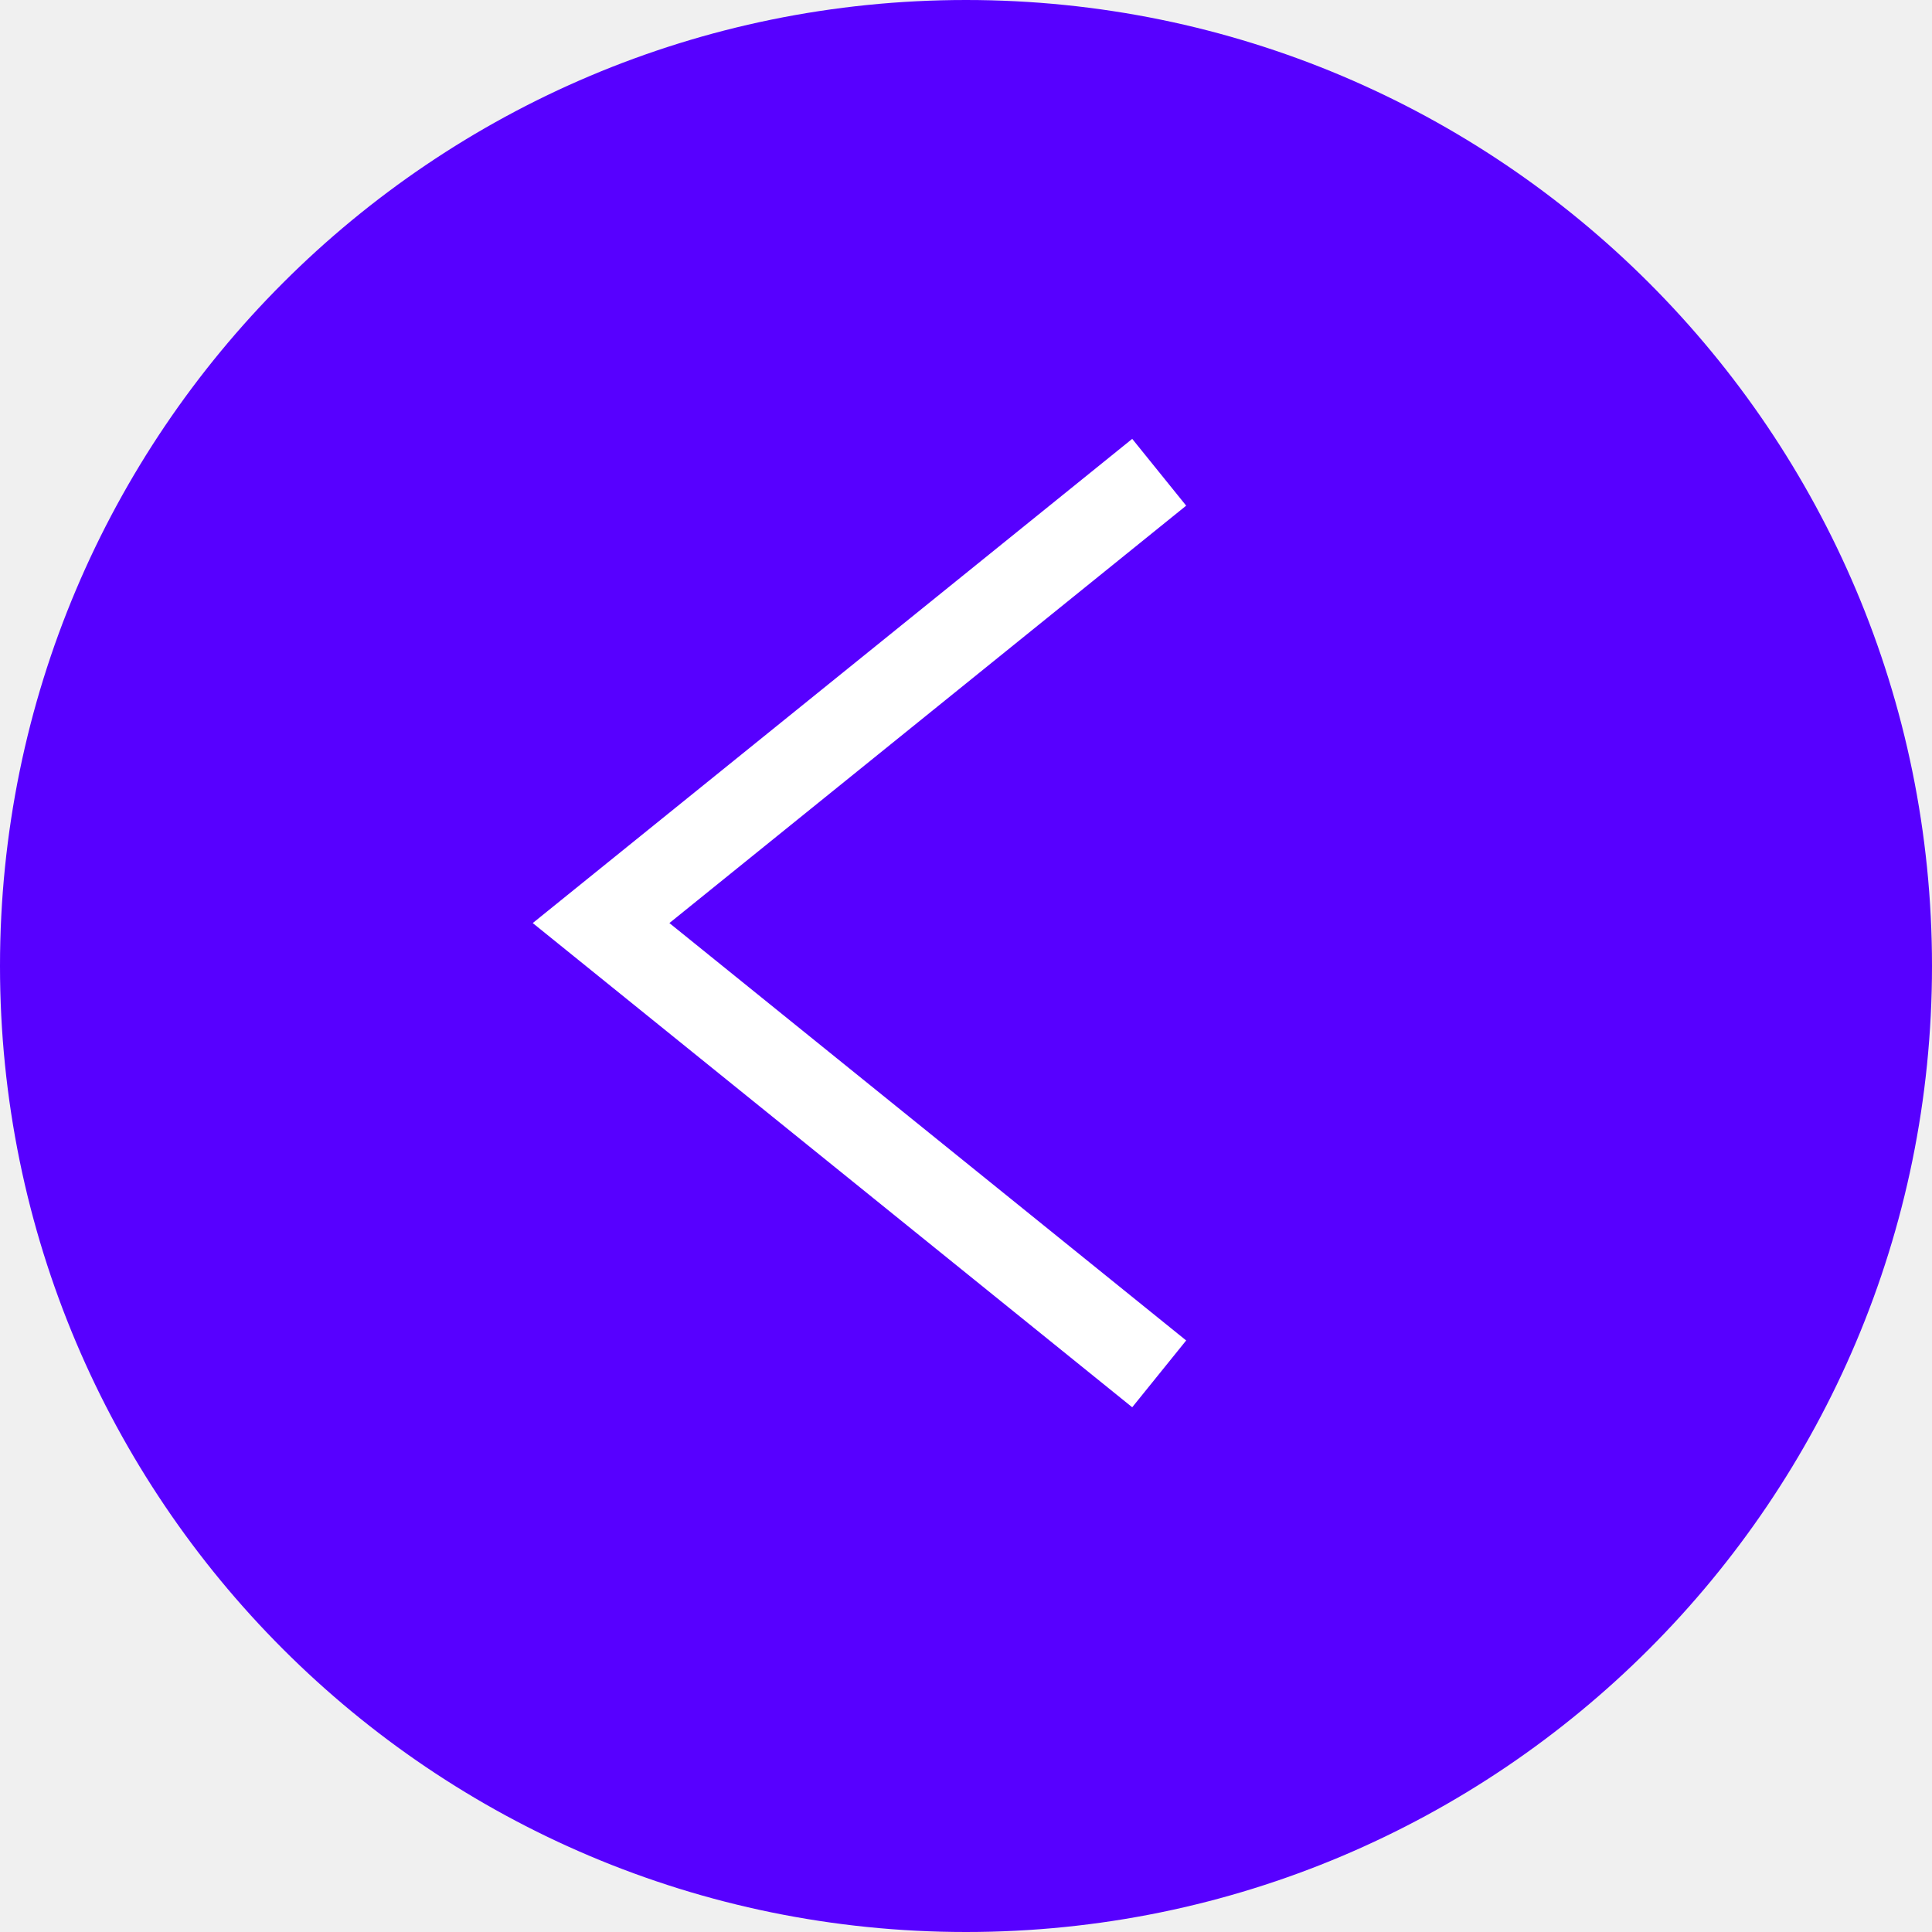
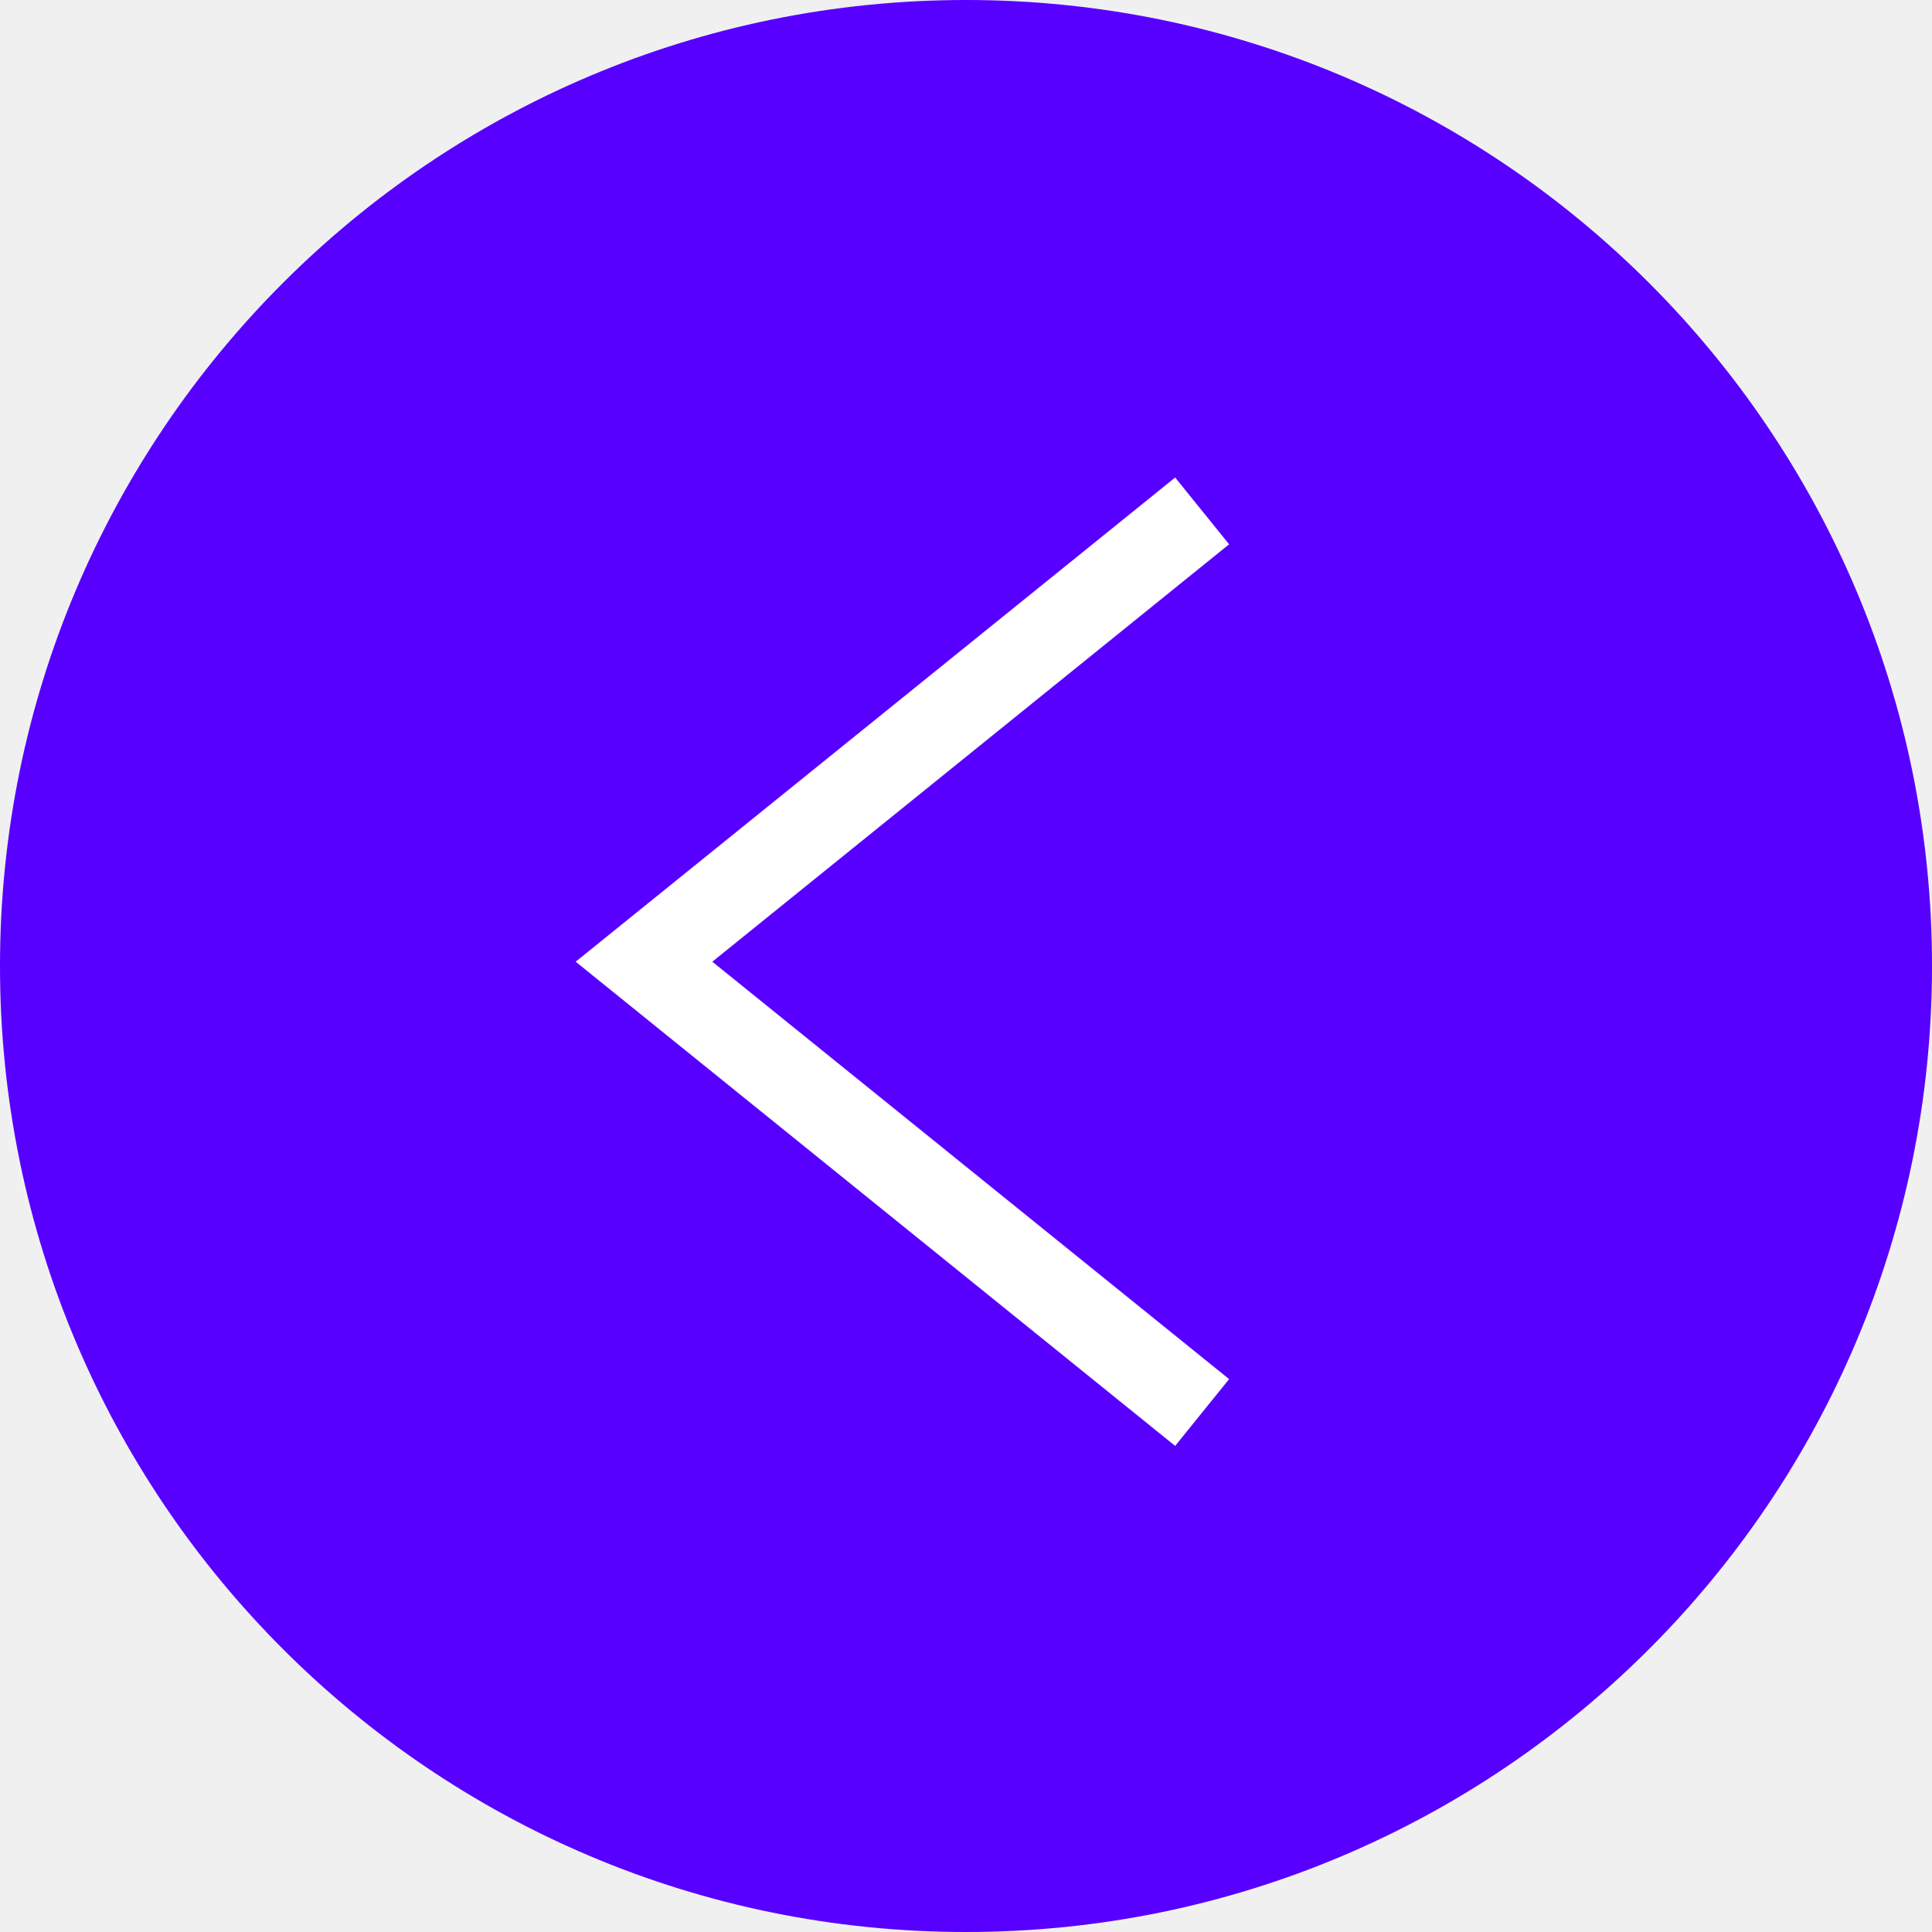
<svg xmlns="http://www.w3.org/2000/svg" width="45" height="45" viewBox="0 0 45 45" fill="none">
-   <circle cx="22.5" cy="22.5" r="21.5" transform="rotate(-180 22.5 22.5)" fill="#5700FF" stroke="#5700FF" stroke-width="2" />
-   <path d="M27 32L14 21.5L27 11" stroke="white" stroke-width="2" />
+   <path d="M22.5 1C10.626 1 1 10.626 1 22.5C1 34.374 10.626 44 22.5 44C34.374 44 44 34.374 44 22.5C44 10.626 34.374 1 22.5 1Z" fill="#5700FF" stroke="#5700FF" stroke-width="2" />
+   <path d="M28 32.9L15 22.4L28 11.9" stroke="white" stroke-width="2" />
</svg>
